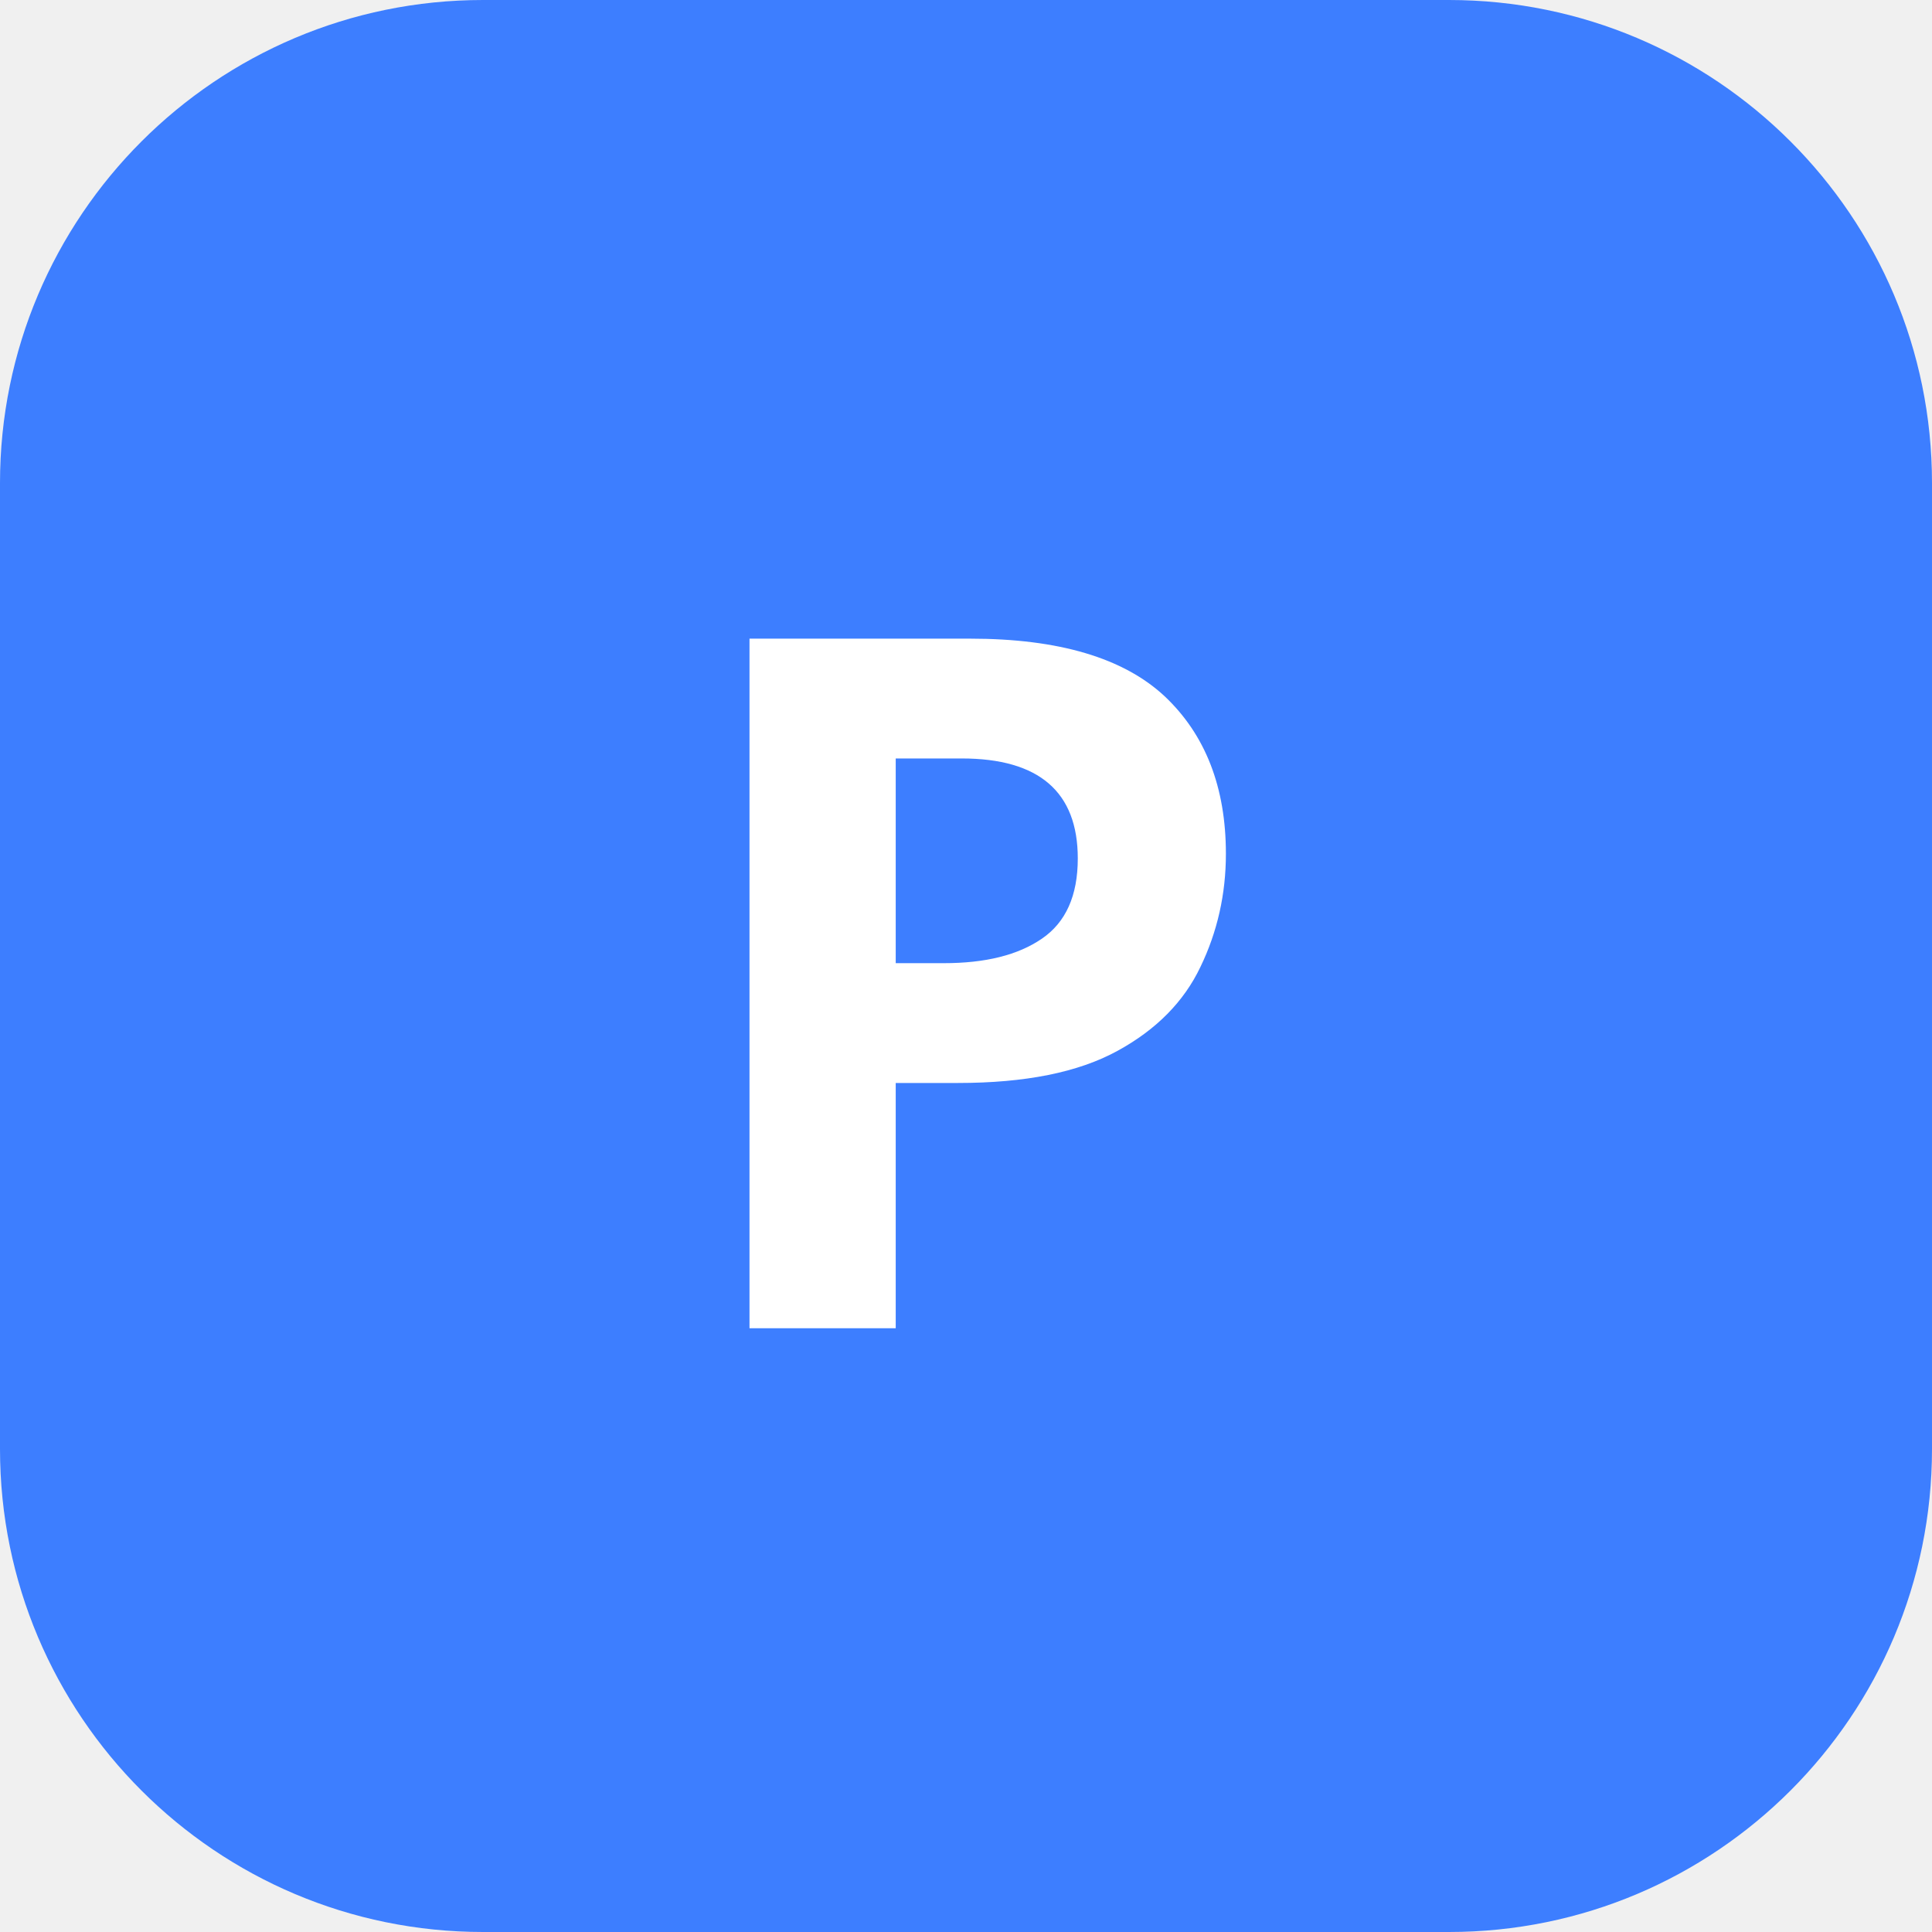
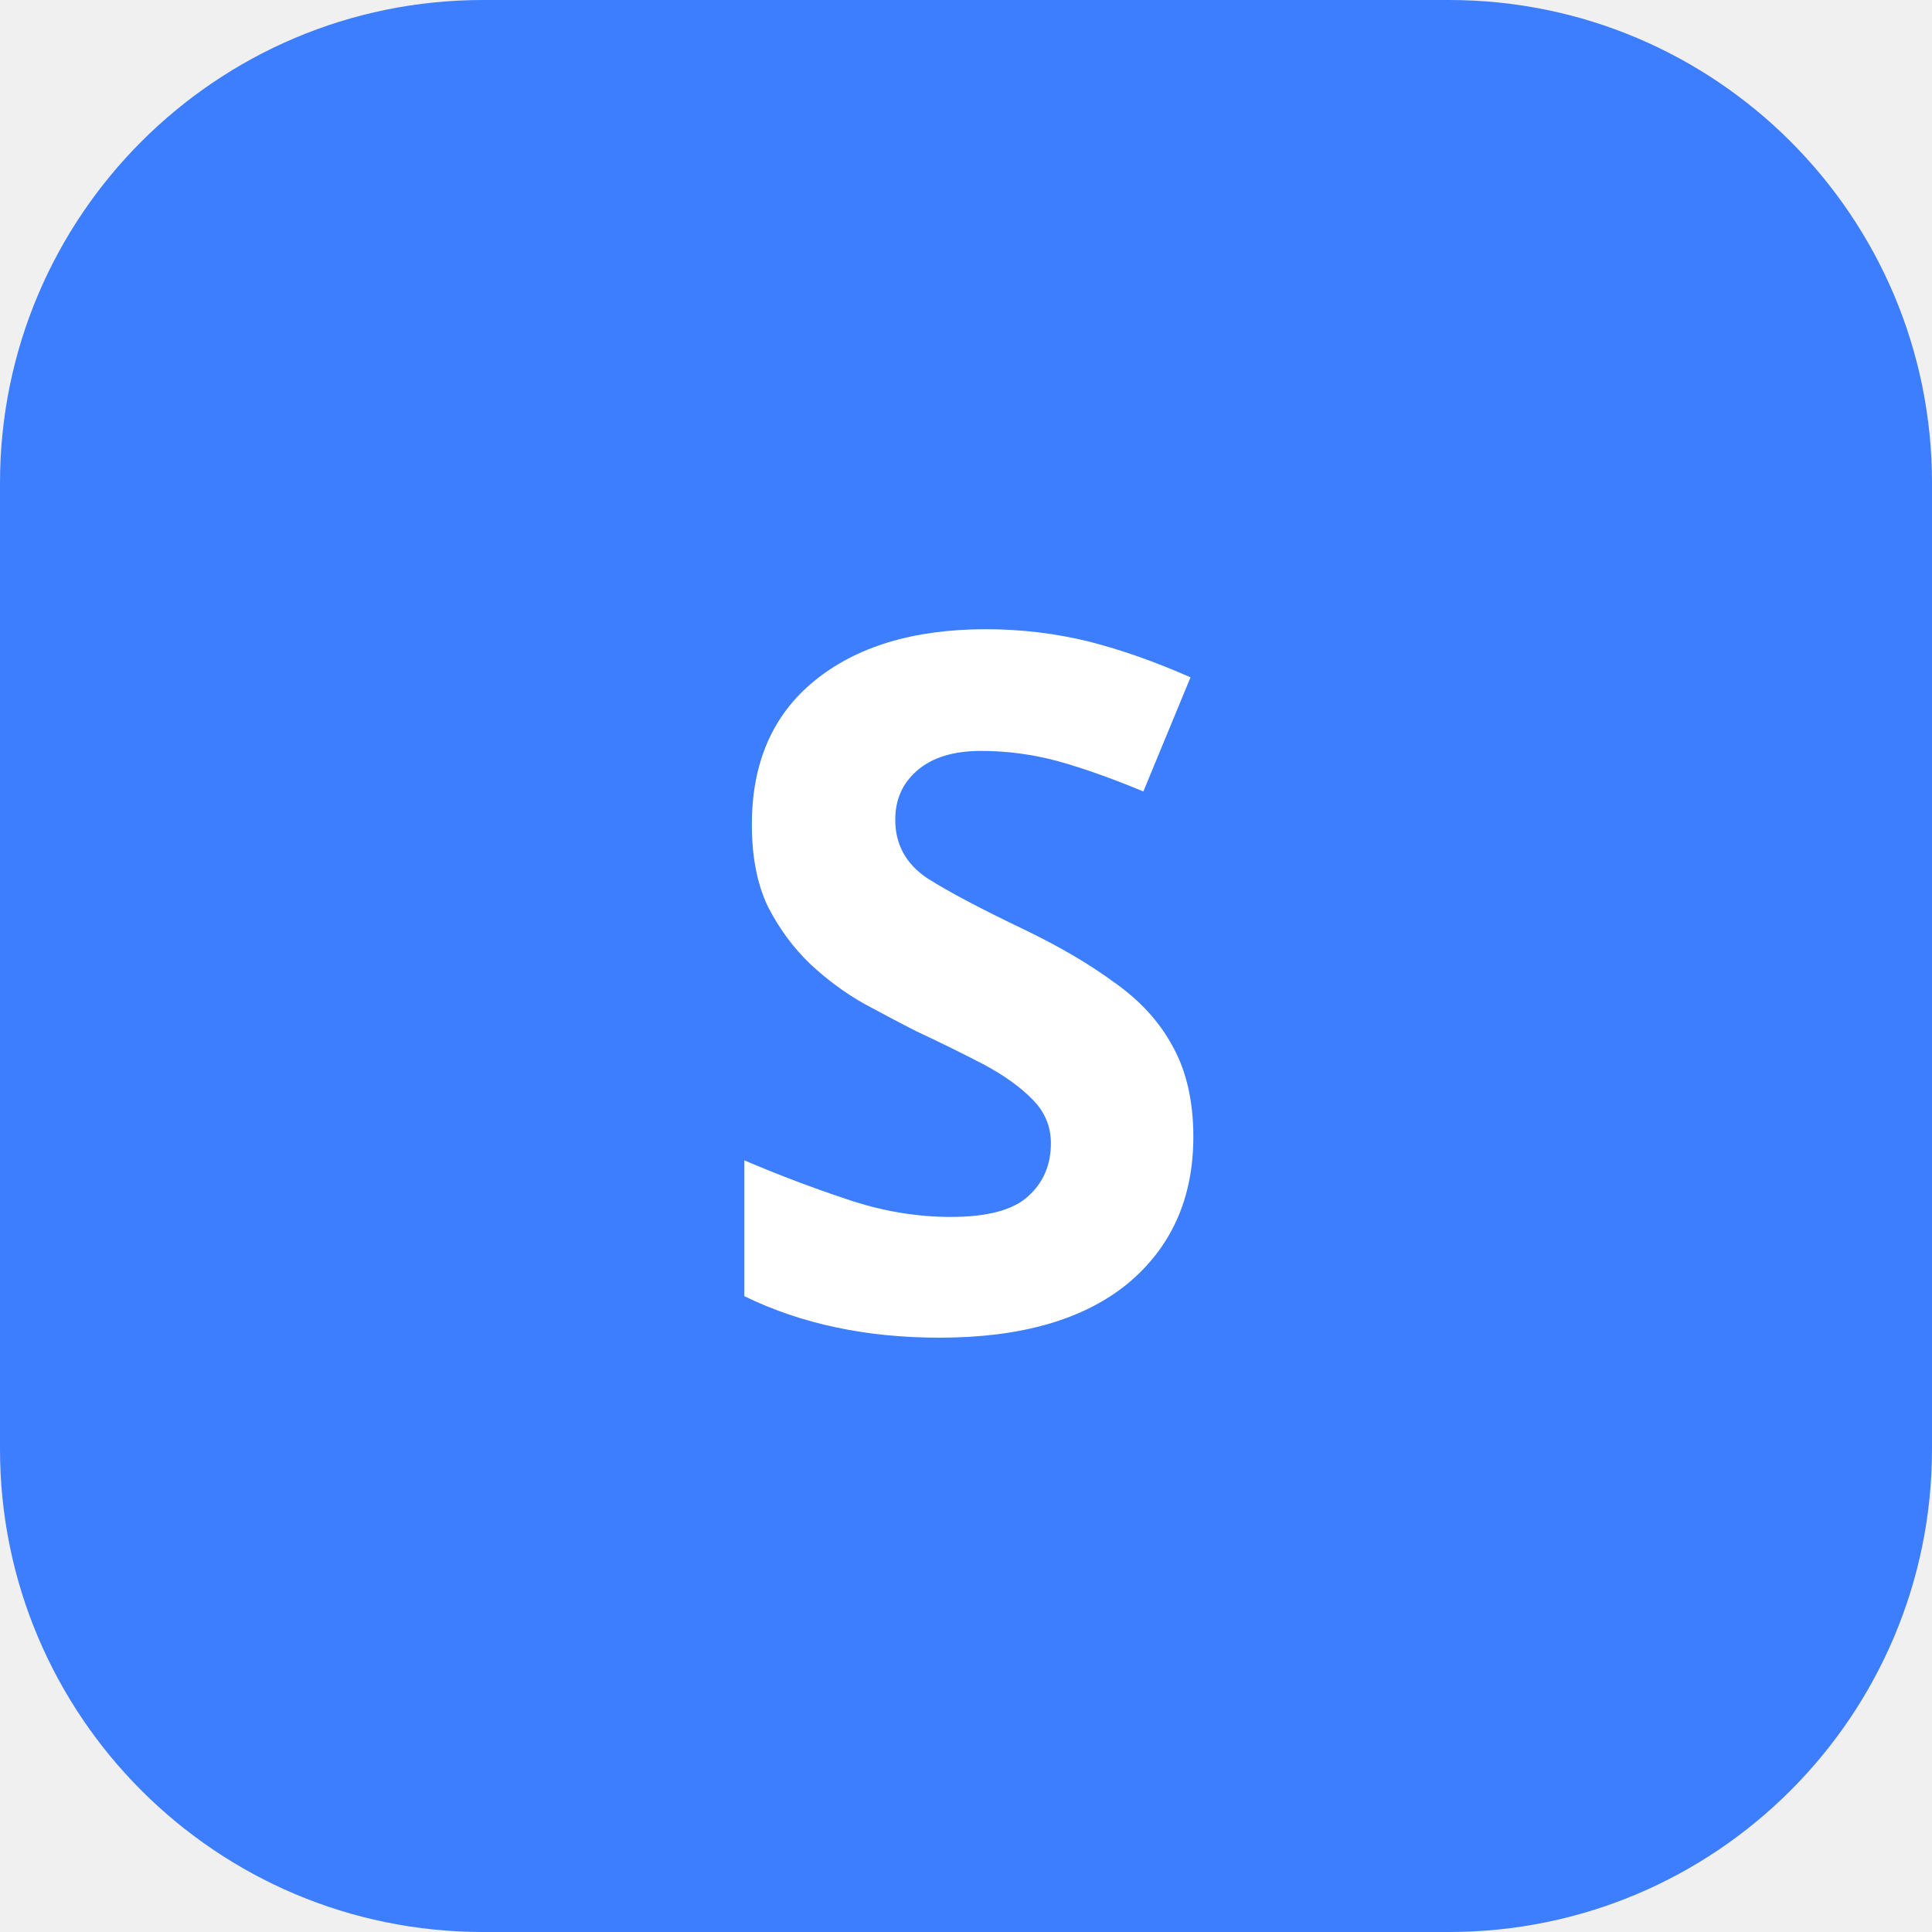
<svg xmlns="http://www.w3.org/2000/svg" viewBox="0 0 32 32">
  <rect width="32" height="32" rx="8" fill="#3d7eff" />
-   <text x="16" y="22" text-anchor="middle" font-family="system-ui,sans-serif" font-size="16" font-weight="800" fill="#fff">P</text>
+   <text x="16" y="22" text-anchor="middle" font-family="system-ui,sans-serif" font-size="16" font-weight="800" fill="#fff">S</text>
</svg>
